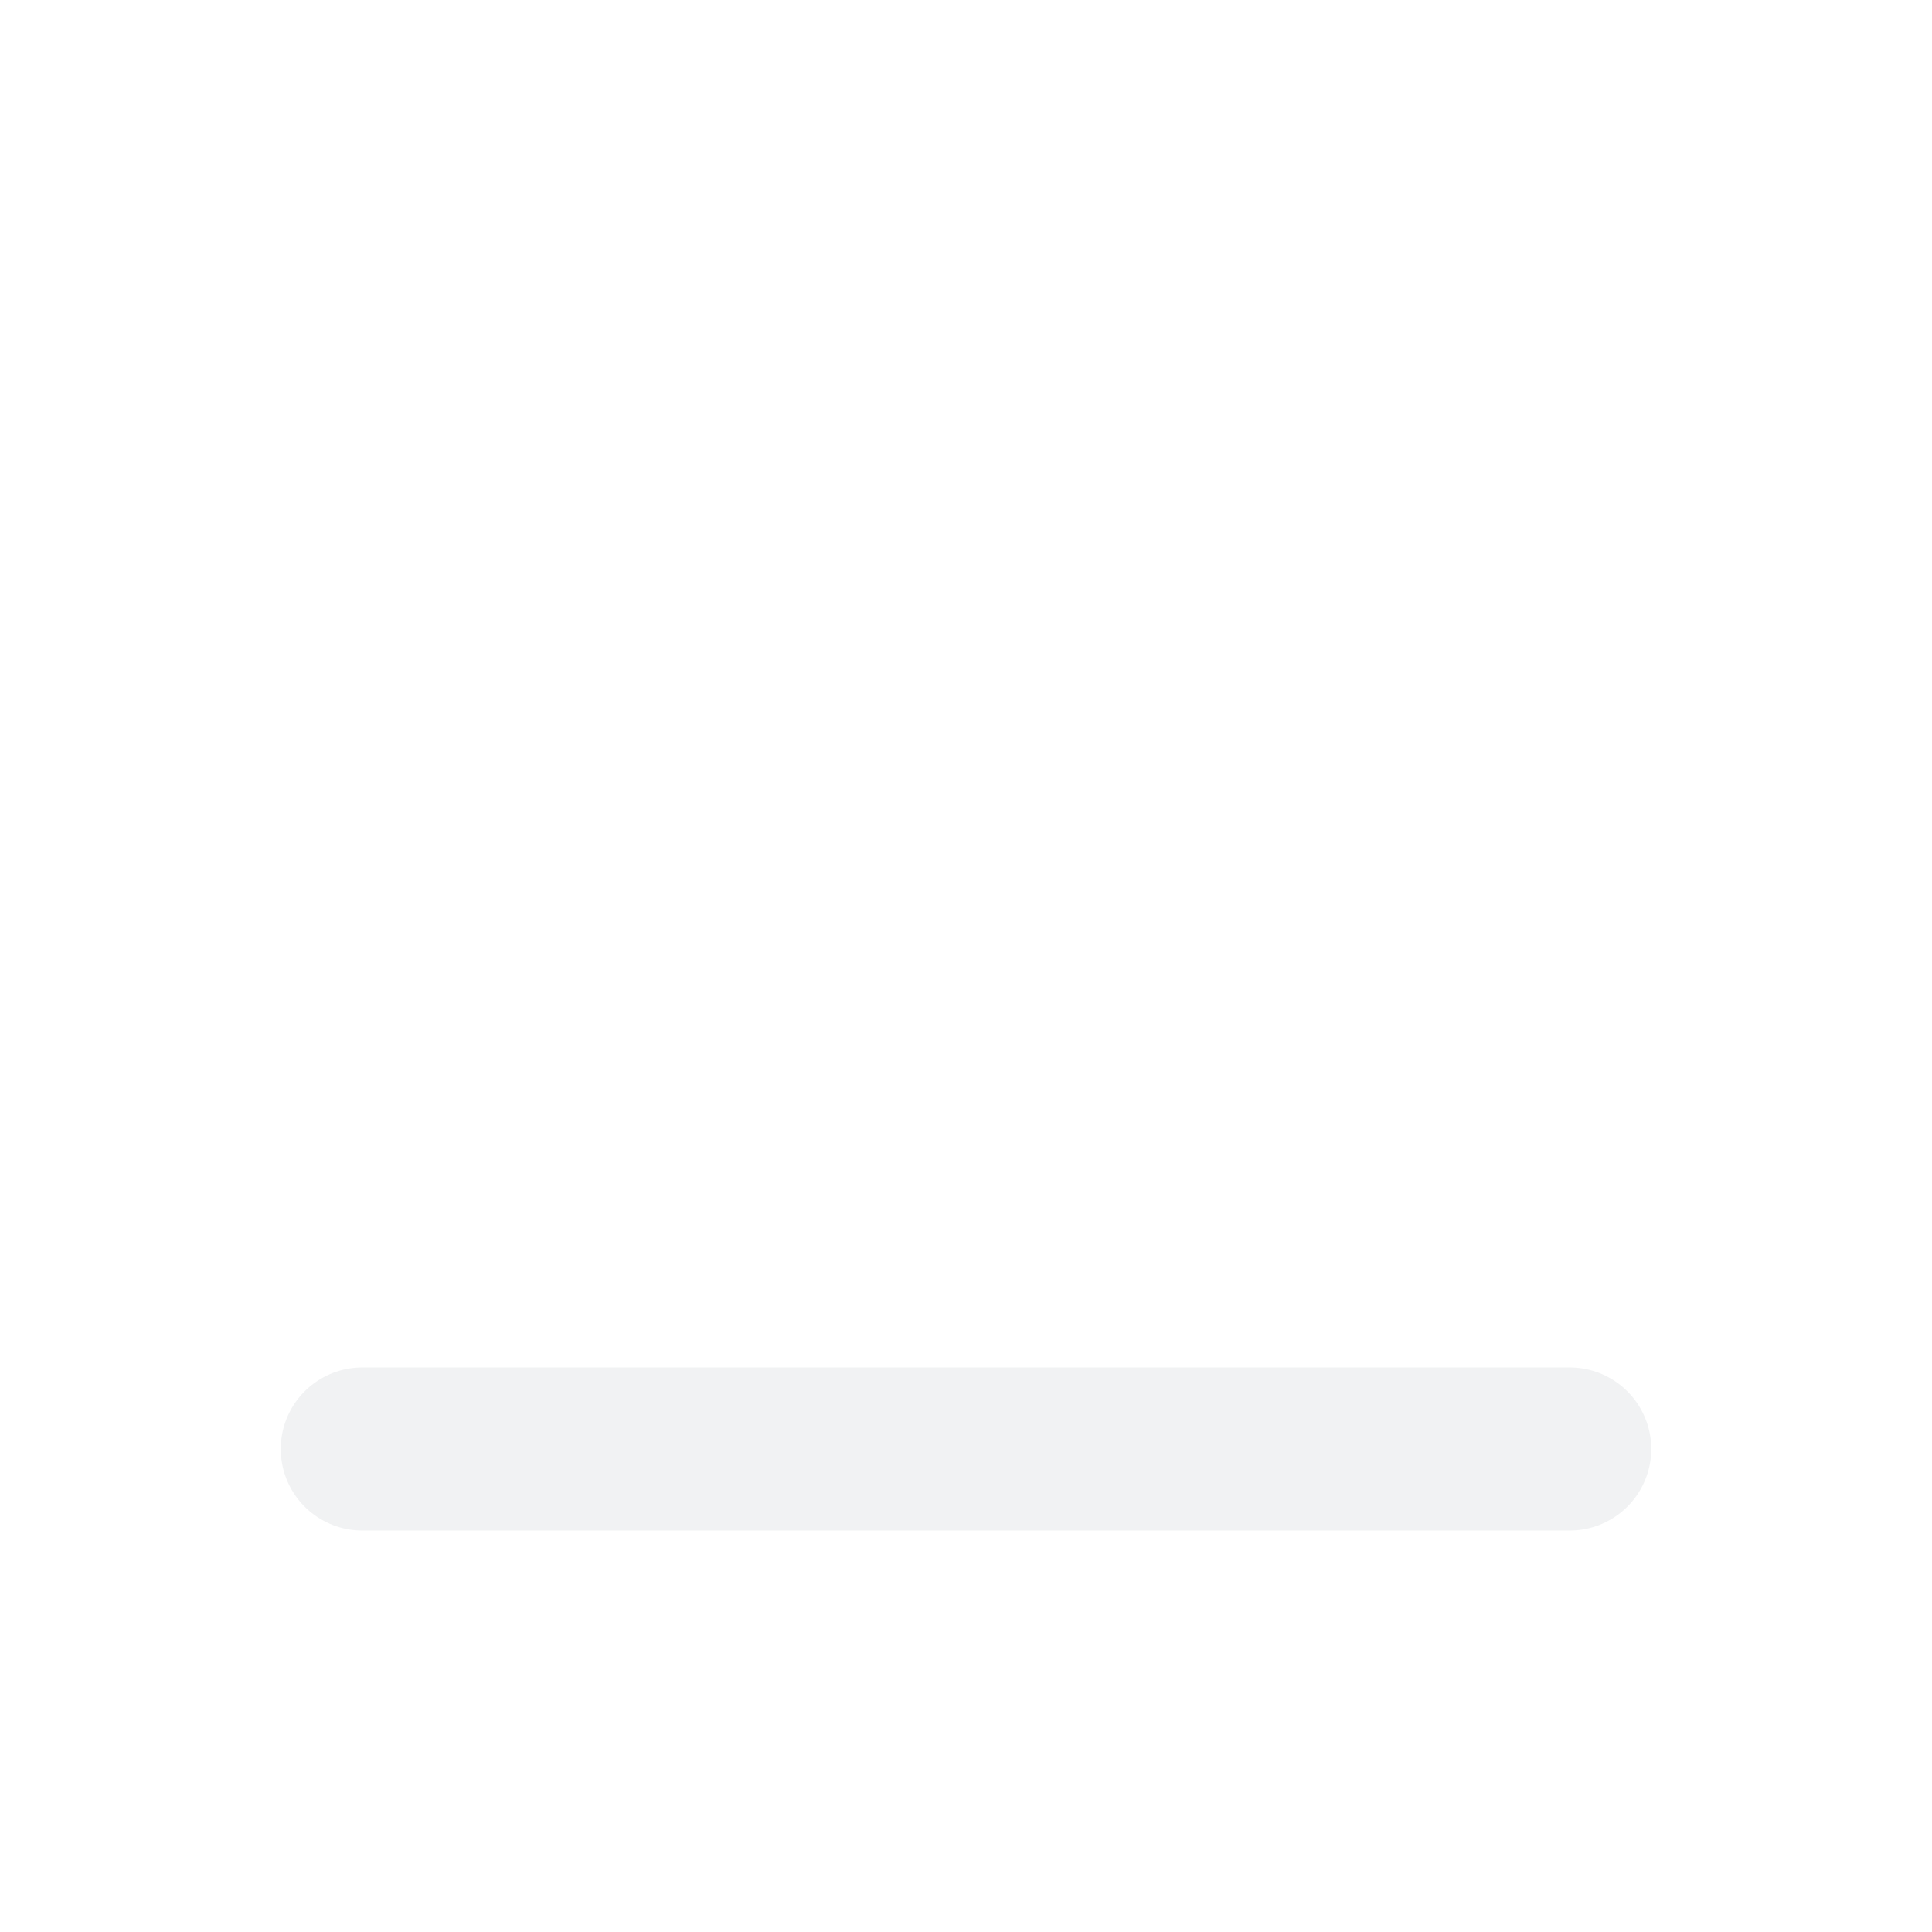
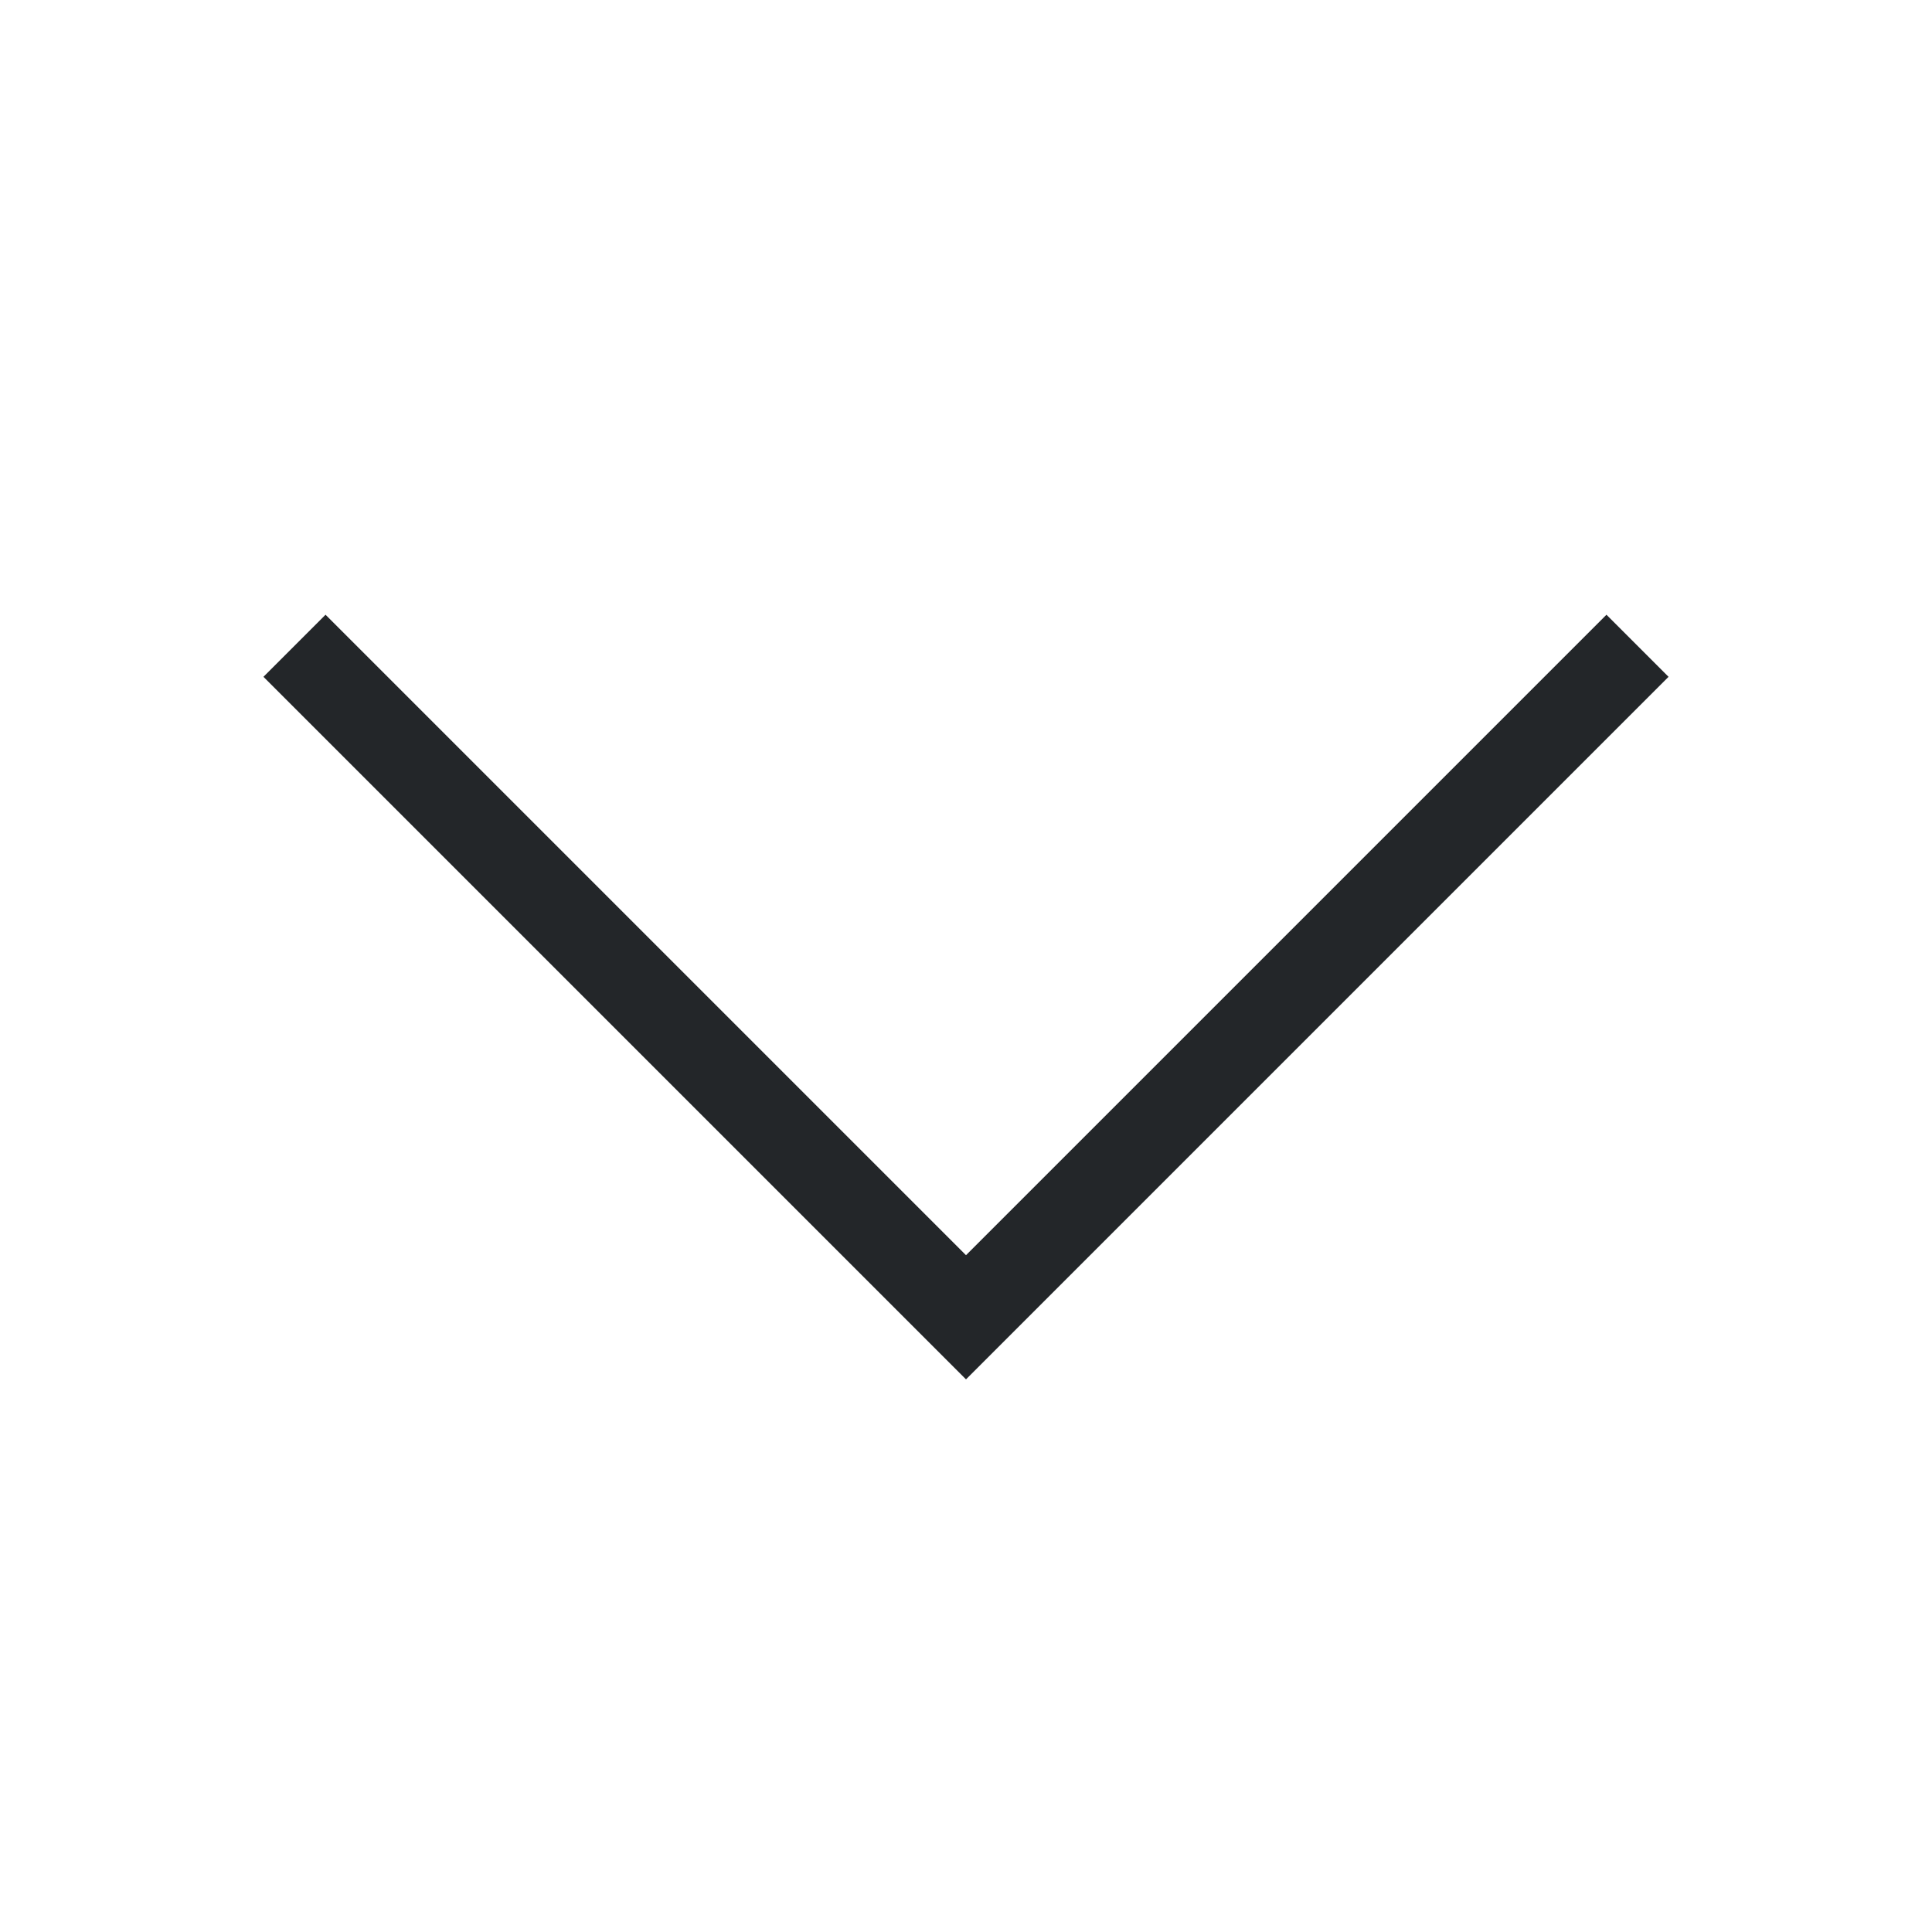
- <svg xmlns="http://www.w3.org/2000/svg" width="16" height="16" viewBox="0 0 16 16">
-   <style>.ColorScheme-Text { color: #f1f2f3; }</style>
-   <path class="ColorScheme-Text" d="M3 12H13" fill="none" stroke="currentColor" stroke-width="1.35" stroke-linecap="round" stroke-linejoin="round" />
+ <svg xmlns="http://www.w3.org/2000/svg" viewBox="0 0 22 22">
+   <defs id="defs3051">
+     <style type="text/css" id="current-color-scheme">
+       .ColorScheme-Text {
+         color:#232629;
+       }
+       </style>
+   </defs>
+   <path style="fill:currentColor;fill-opacity:1;stroke:none" d="m3.707 7l-.707.707 6.125 6.125 1.875 1.875 1.875-1.875 6.125-6.125-.707-.707-6.125 6.125-1.168 1.168-1.168-1.168-6.125-6.125" class="ColorScheme-Text" />
</svg>
